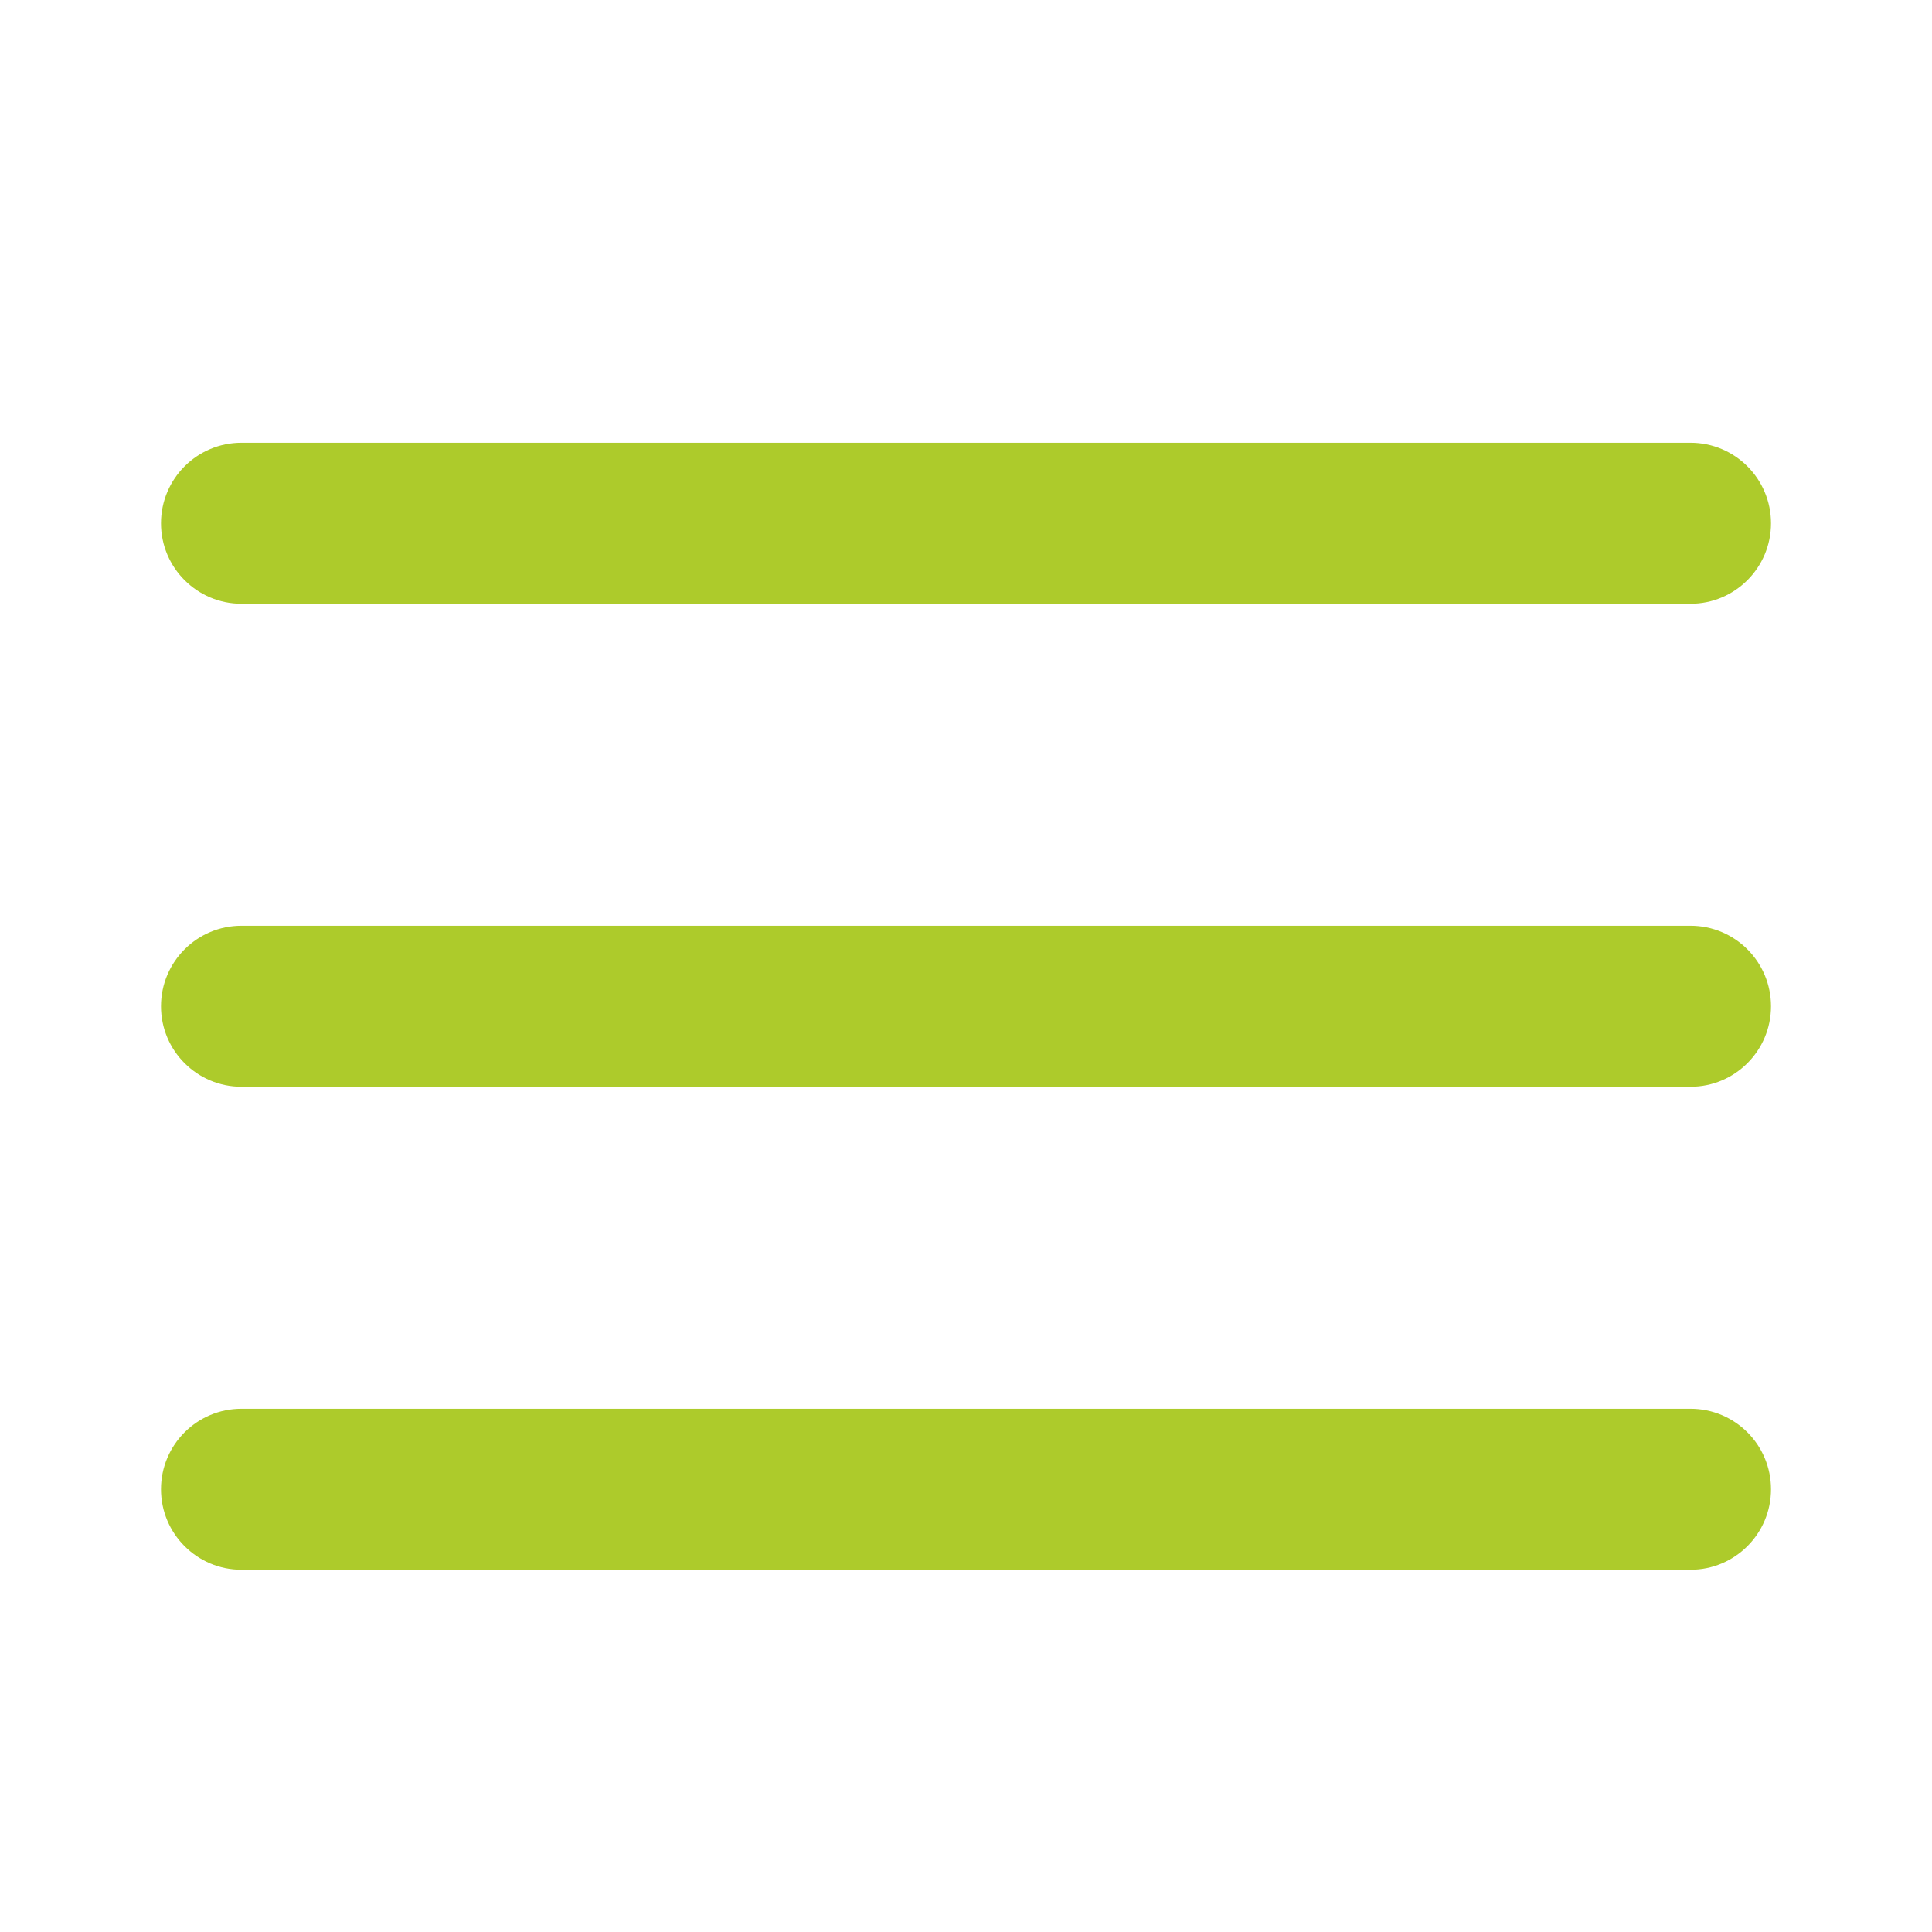
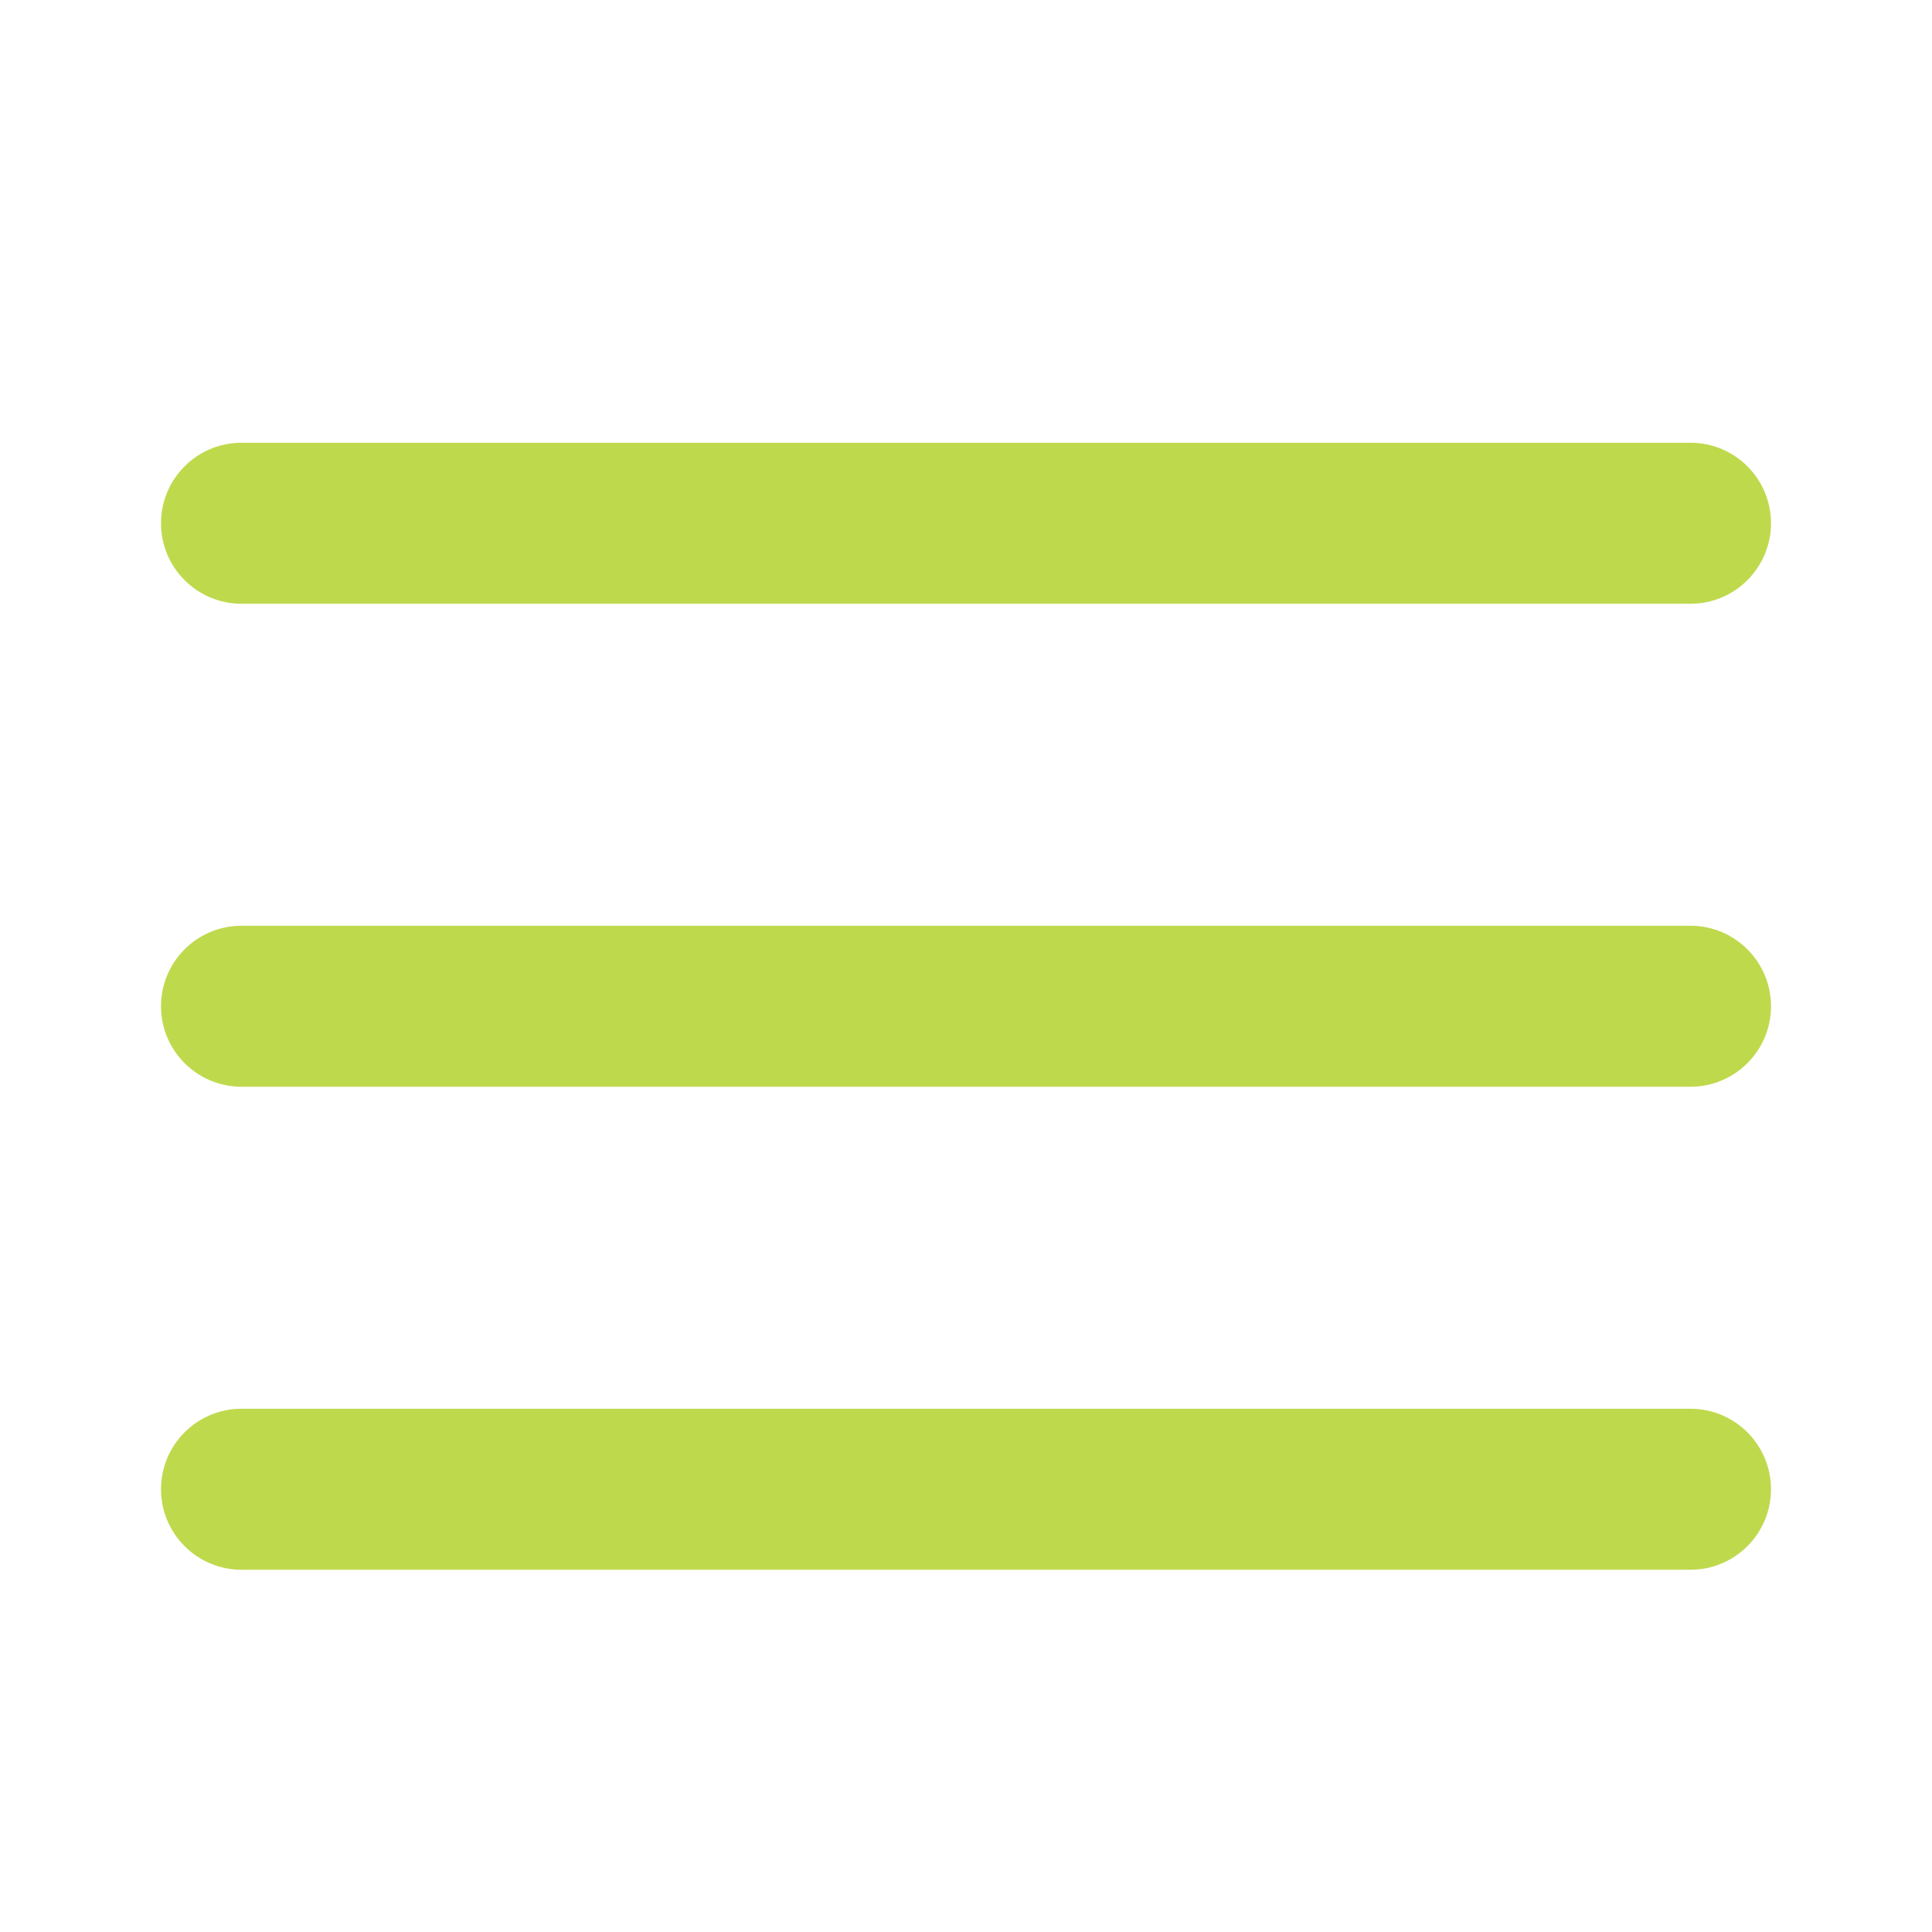
<svg xmlns="http://www.w3.org/2000/svg" version="1.1" width="1024" height="1024" viewBox="0 0 1024 1024">
-   <path fill="#adcb2b" d="M128 576h768c23.552 0 42.667-19.115 42.667-42.667s-19.115-42.667-42.667-42.667h-768c-23.552 0-42.667 19.115-42.667 42.667s19.115 42.667 42.667 42.667zM128 320h768c23.552 0 42.667-19.115 42.667-42.667s-19.115-42.667-42.667-42.667h-768c-23.552 0-42.667 19.115-42.667 42.667s19.115 42.667 42.667 42.667zM128 832h768c23.552 0 42.667-19.115 42.667-42.667s-19.115-42.667-42.667-42.667h-768c-23.552 0-42.667 19.115-42.667 42.667s19.115 42.667 42.667 42.667z" />
+   <path fill="#bfd94d" d="M128 576h768c23.552 0 42.667-19.115 42.667-42.667s-19.115-42.667-42.667-42.667h-768c-23.552 0-42.667 19.115-42.667 42.667s19.115 42.667 42.667 42.667zM128 320h768c23.552 0 42.667-19.115 42.667-42.667s-19.115-42.667-42.667-42.667h-768c-23.552 0-42.667 19.115-42.667 42.667s19.115 42.667 42.667 42.667zM128 832h768c23.552 0 42.667-19.115 42.667-42.667s-19.115-42.667-42.667-42.667h-768c-23.552 0-42.667 19.115-42.667 42.667s19.115 42.667 42.667 42.667z" />
</svg>
